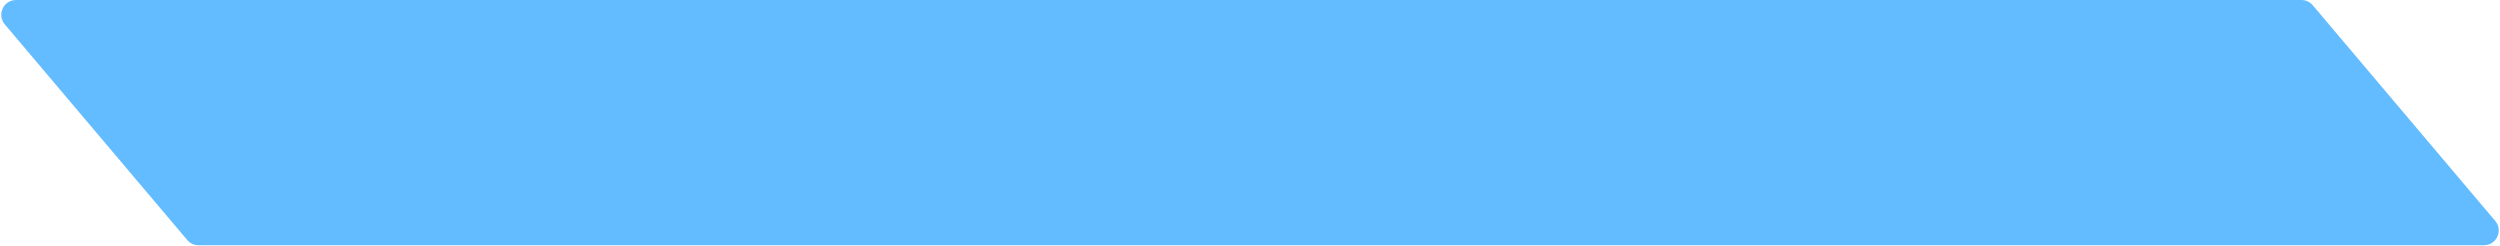
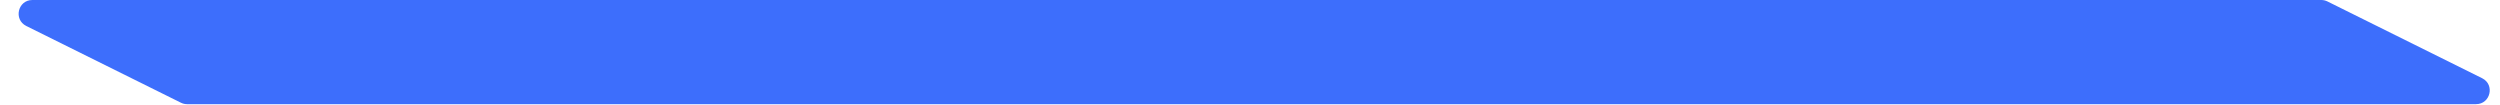
- <svg xmlns="http://www.w3.org/2000/svg" width="316" height="31" viewBox="0 0 316 31" fill="none">
-   <path d="M0.604 3.077C-0.424 1.862 0.439 0 2.031 0L290.903 0C291.453 0 291.975 0.242 292.331 0.662L315.396 27.923C316.424 29.138 315.561 31 313.969 31H25.097C24.547 31 24.025 30.758 23.669 30.338L0.604 3.077Z" fill="#63BCFF" />
+ <svg xmlns="http://www.w3.org/2000/svg" width="96" height="4" viewBox="0 0 96 4" fill="none">
+   <path d="M1.008 0.997C0.511 0.75 0.686 0 1.242 0L89.139 0C89.22 0 89.3 0.019 89.373 0.055L95.313 3.003C95.811 3.25 95.635 4 95.079 4L7.182 4C7.101 4 7.021 3.981 6.949 3.945L1.008 0.997Z" fill="#3D6EFC" />
</svg>
